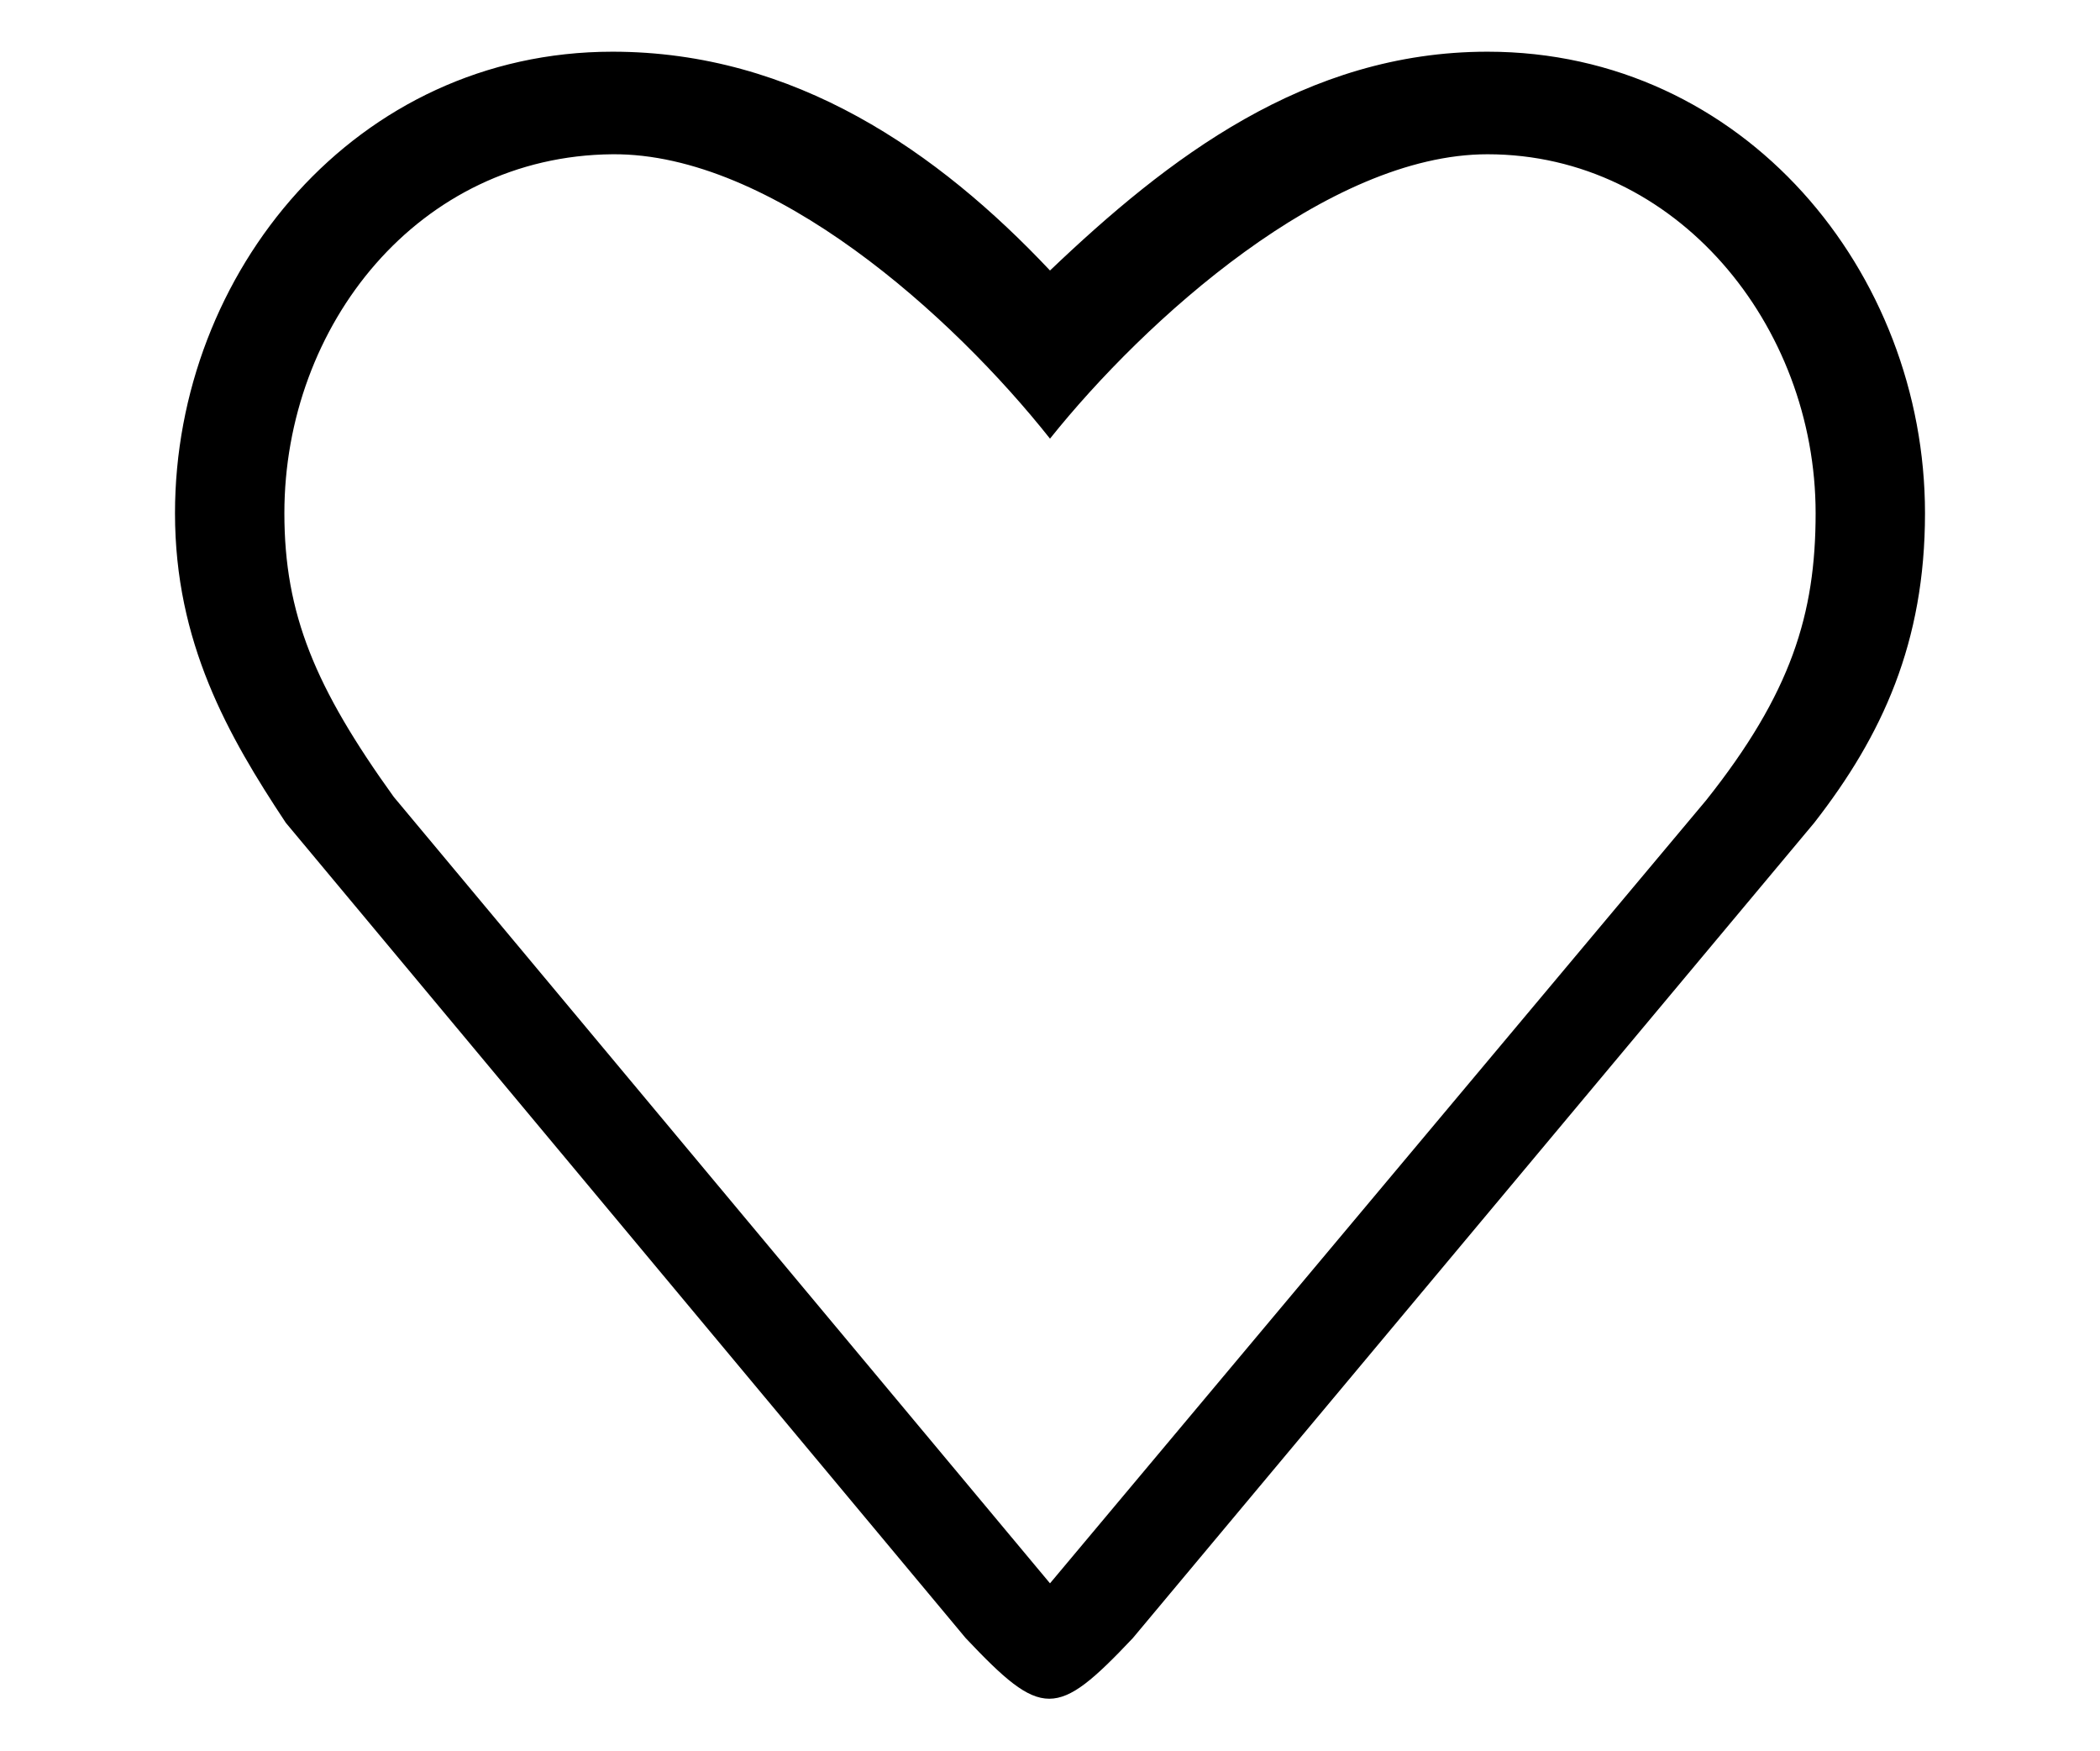
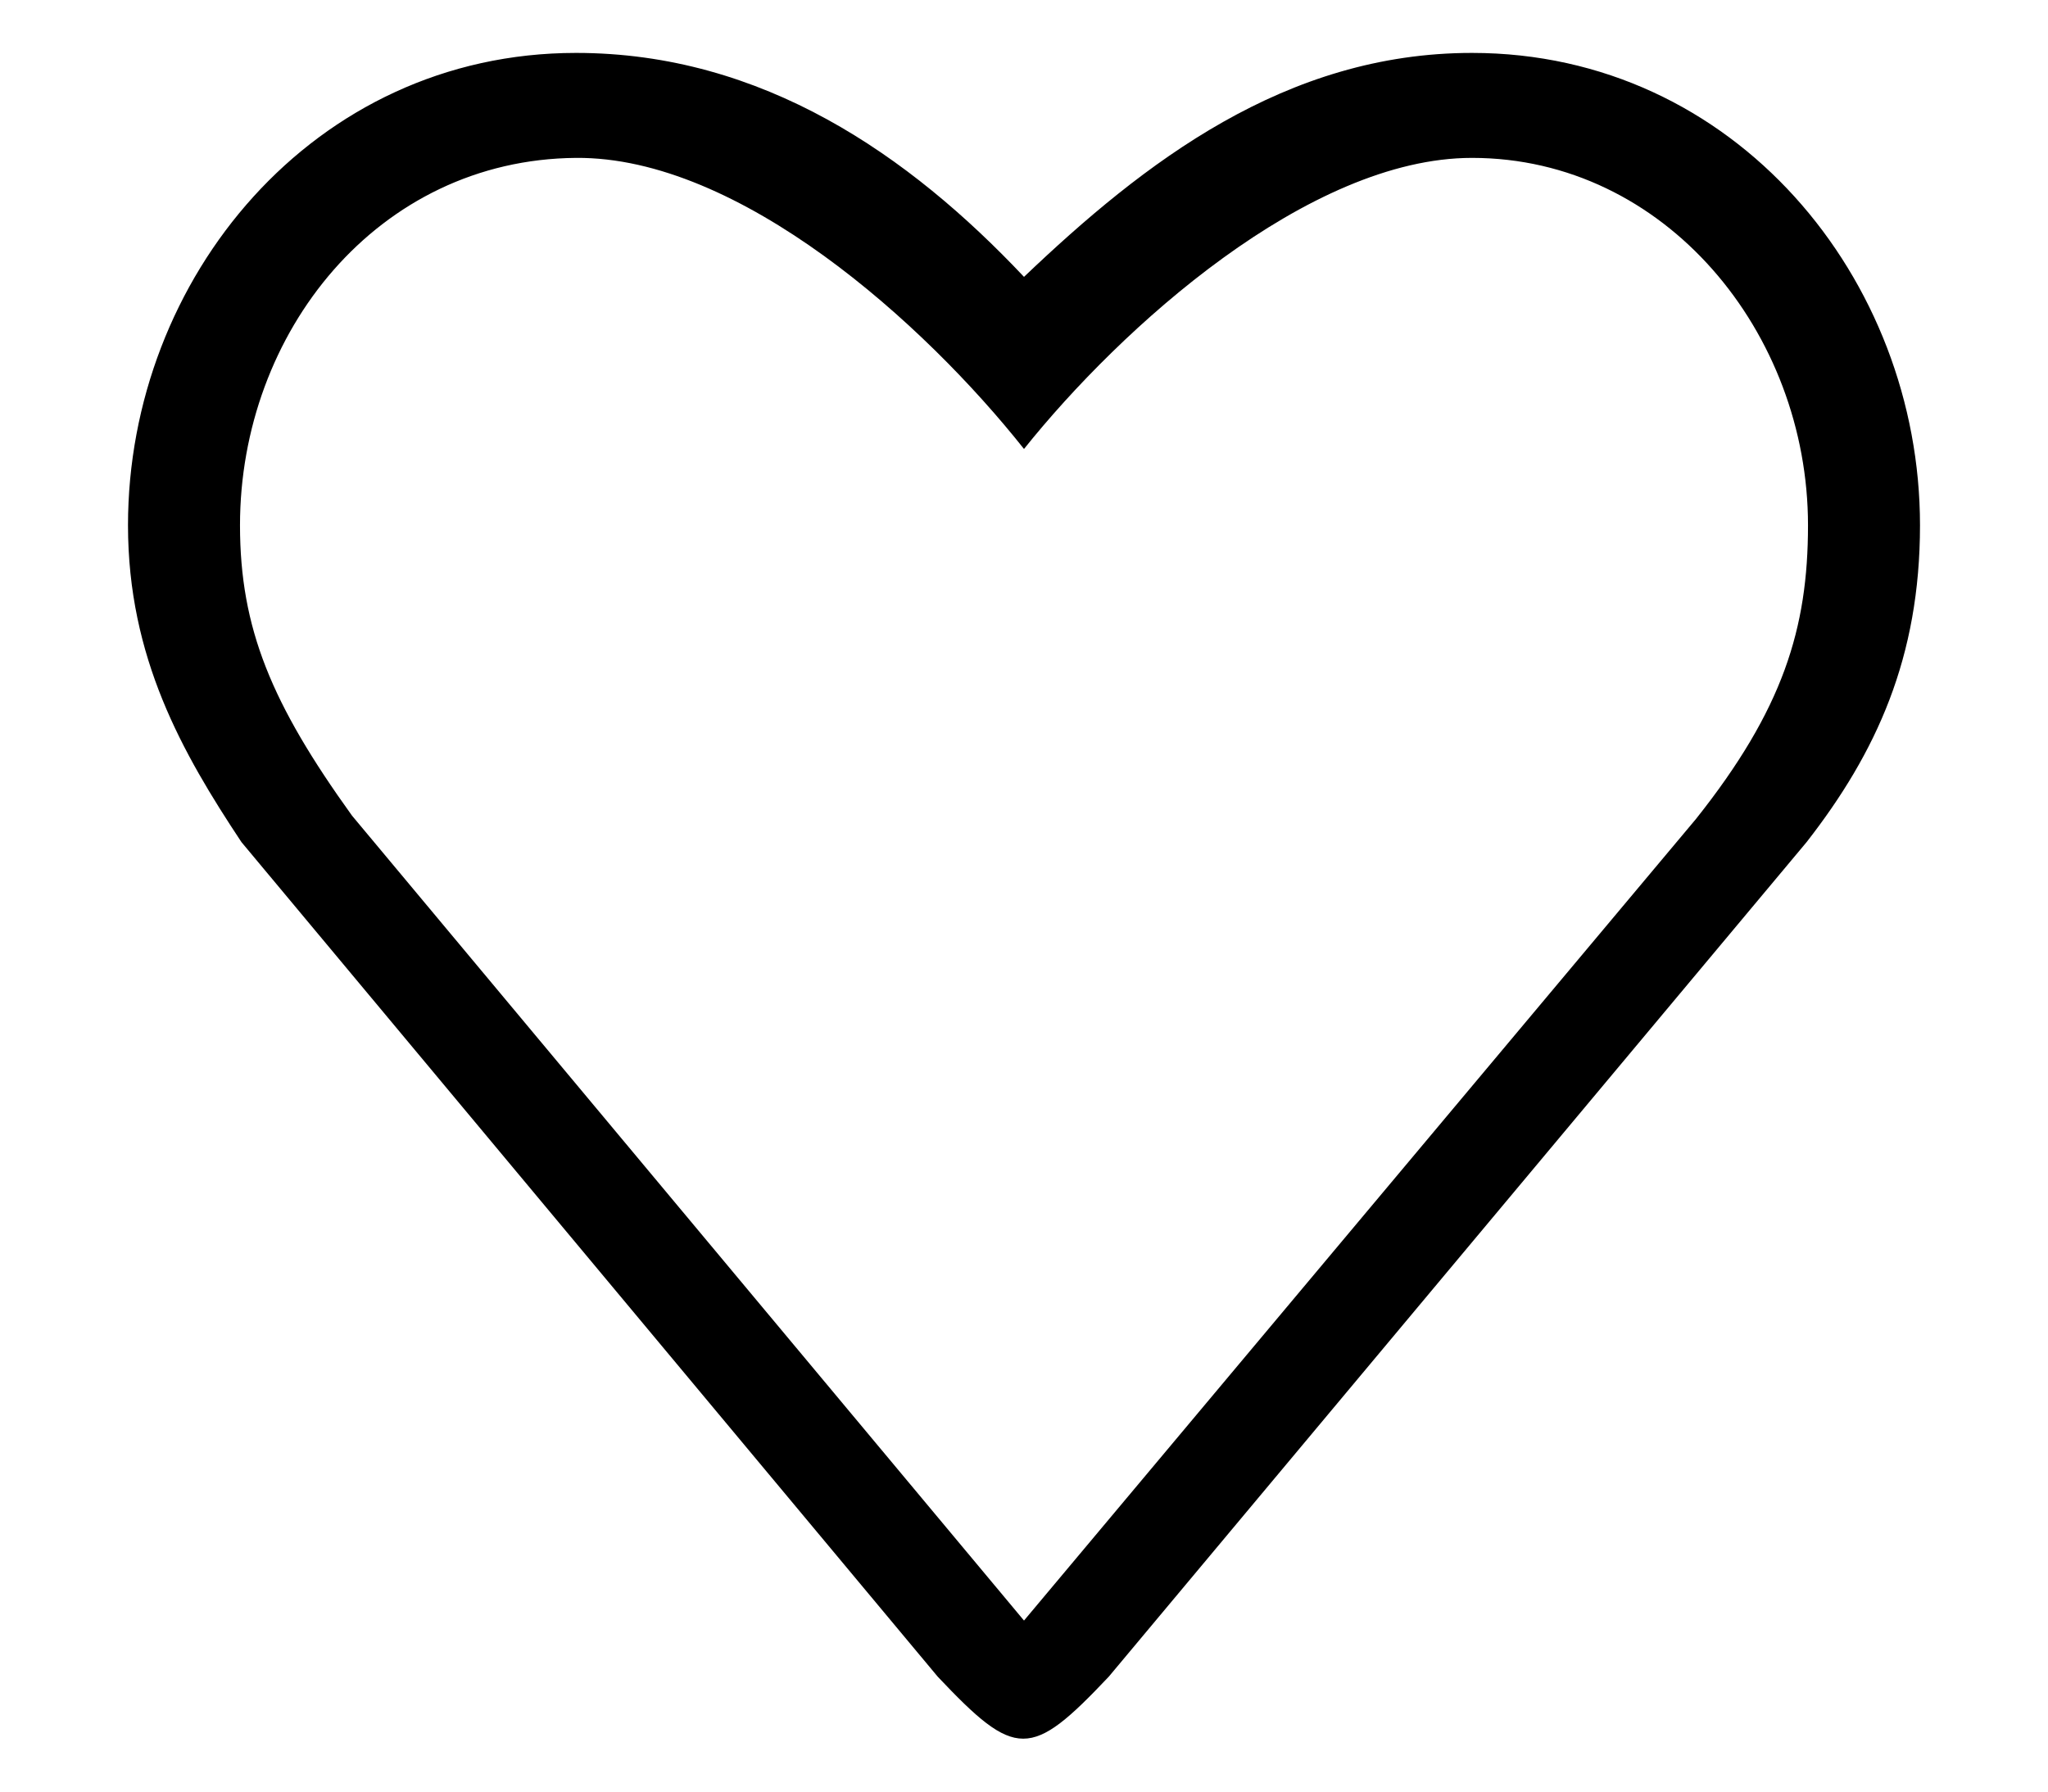
- <svg xmlns="http://www.w3.org/2000/svg" version="1.1" id="Capa_1" x="0px" y="0px" width="30px" height="25px" viewBox="0 0 612 612" style="enable-background:new 0 0 612 612;" xml:space="preserve">
+ <svg xmlns="http://www.w3.org/2000/svg" version="1.1" id="Capa_1" x="0px" y="0px" width="32px" height="28px" viewBox="0 0 612 612" style="enable-background:new 0 0 612 612;" xml:space="preserve">
  <g>
    <g id="_x31__39_">
      <g>
        <path d="M459,18.075c-63.743,0-111.977,37.409-153,76.5c-39.091-41.482-89.256-76.5-153-76.5c-89.773,0-153,77.188-153,161.358     c0,45.154,18.494,77.686,38.747,108.228l237.781,285.077c26.699,28.248,31.729,28.248,58.427,0l238.316-285.077     C597.082,257.119,612,224.587,612,179.433C612,95.264,548.772,18.075,459,18.075z M535.5,279.744L306,553.575L76.5,278.615     c-27.444-38.154-38.25-63.896-38.25-99.182c0-65.752,46.952-124.944,114.75-125.499c55.769-0.459,118.977,56.495,153,99.431     c33.125-41.444,97.231-99.431,153-99.431c66,0,114.75,59.747,114.75,125.499C573.75,214.719,565.201,242.373,535.5,279.744z" />
      </g>
    </g>
  </g>
  <g>
</g>
  <g>
</g>
  <g>
</g>
  <g>
</g>
  <g>
</g>
  <g>
</g>
  <g>
</g>
  <g>
</g>
  <g>
</g>
  <g>
</g>
  <g>
</g>
  <g>
</g>
  <g>
</g>
  <g>
</g>
  <g>
</g>
</svg>
